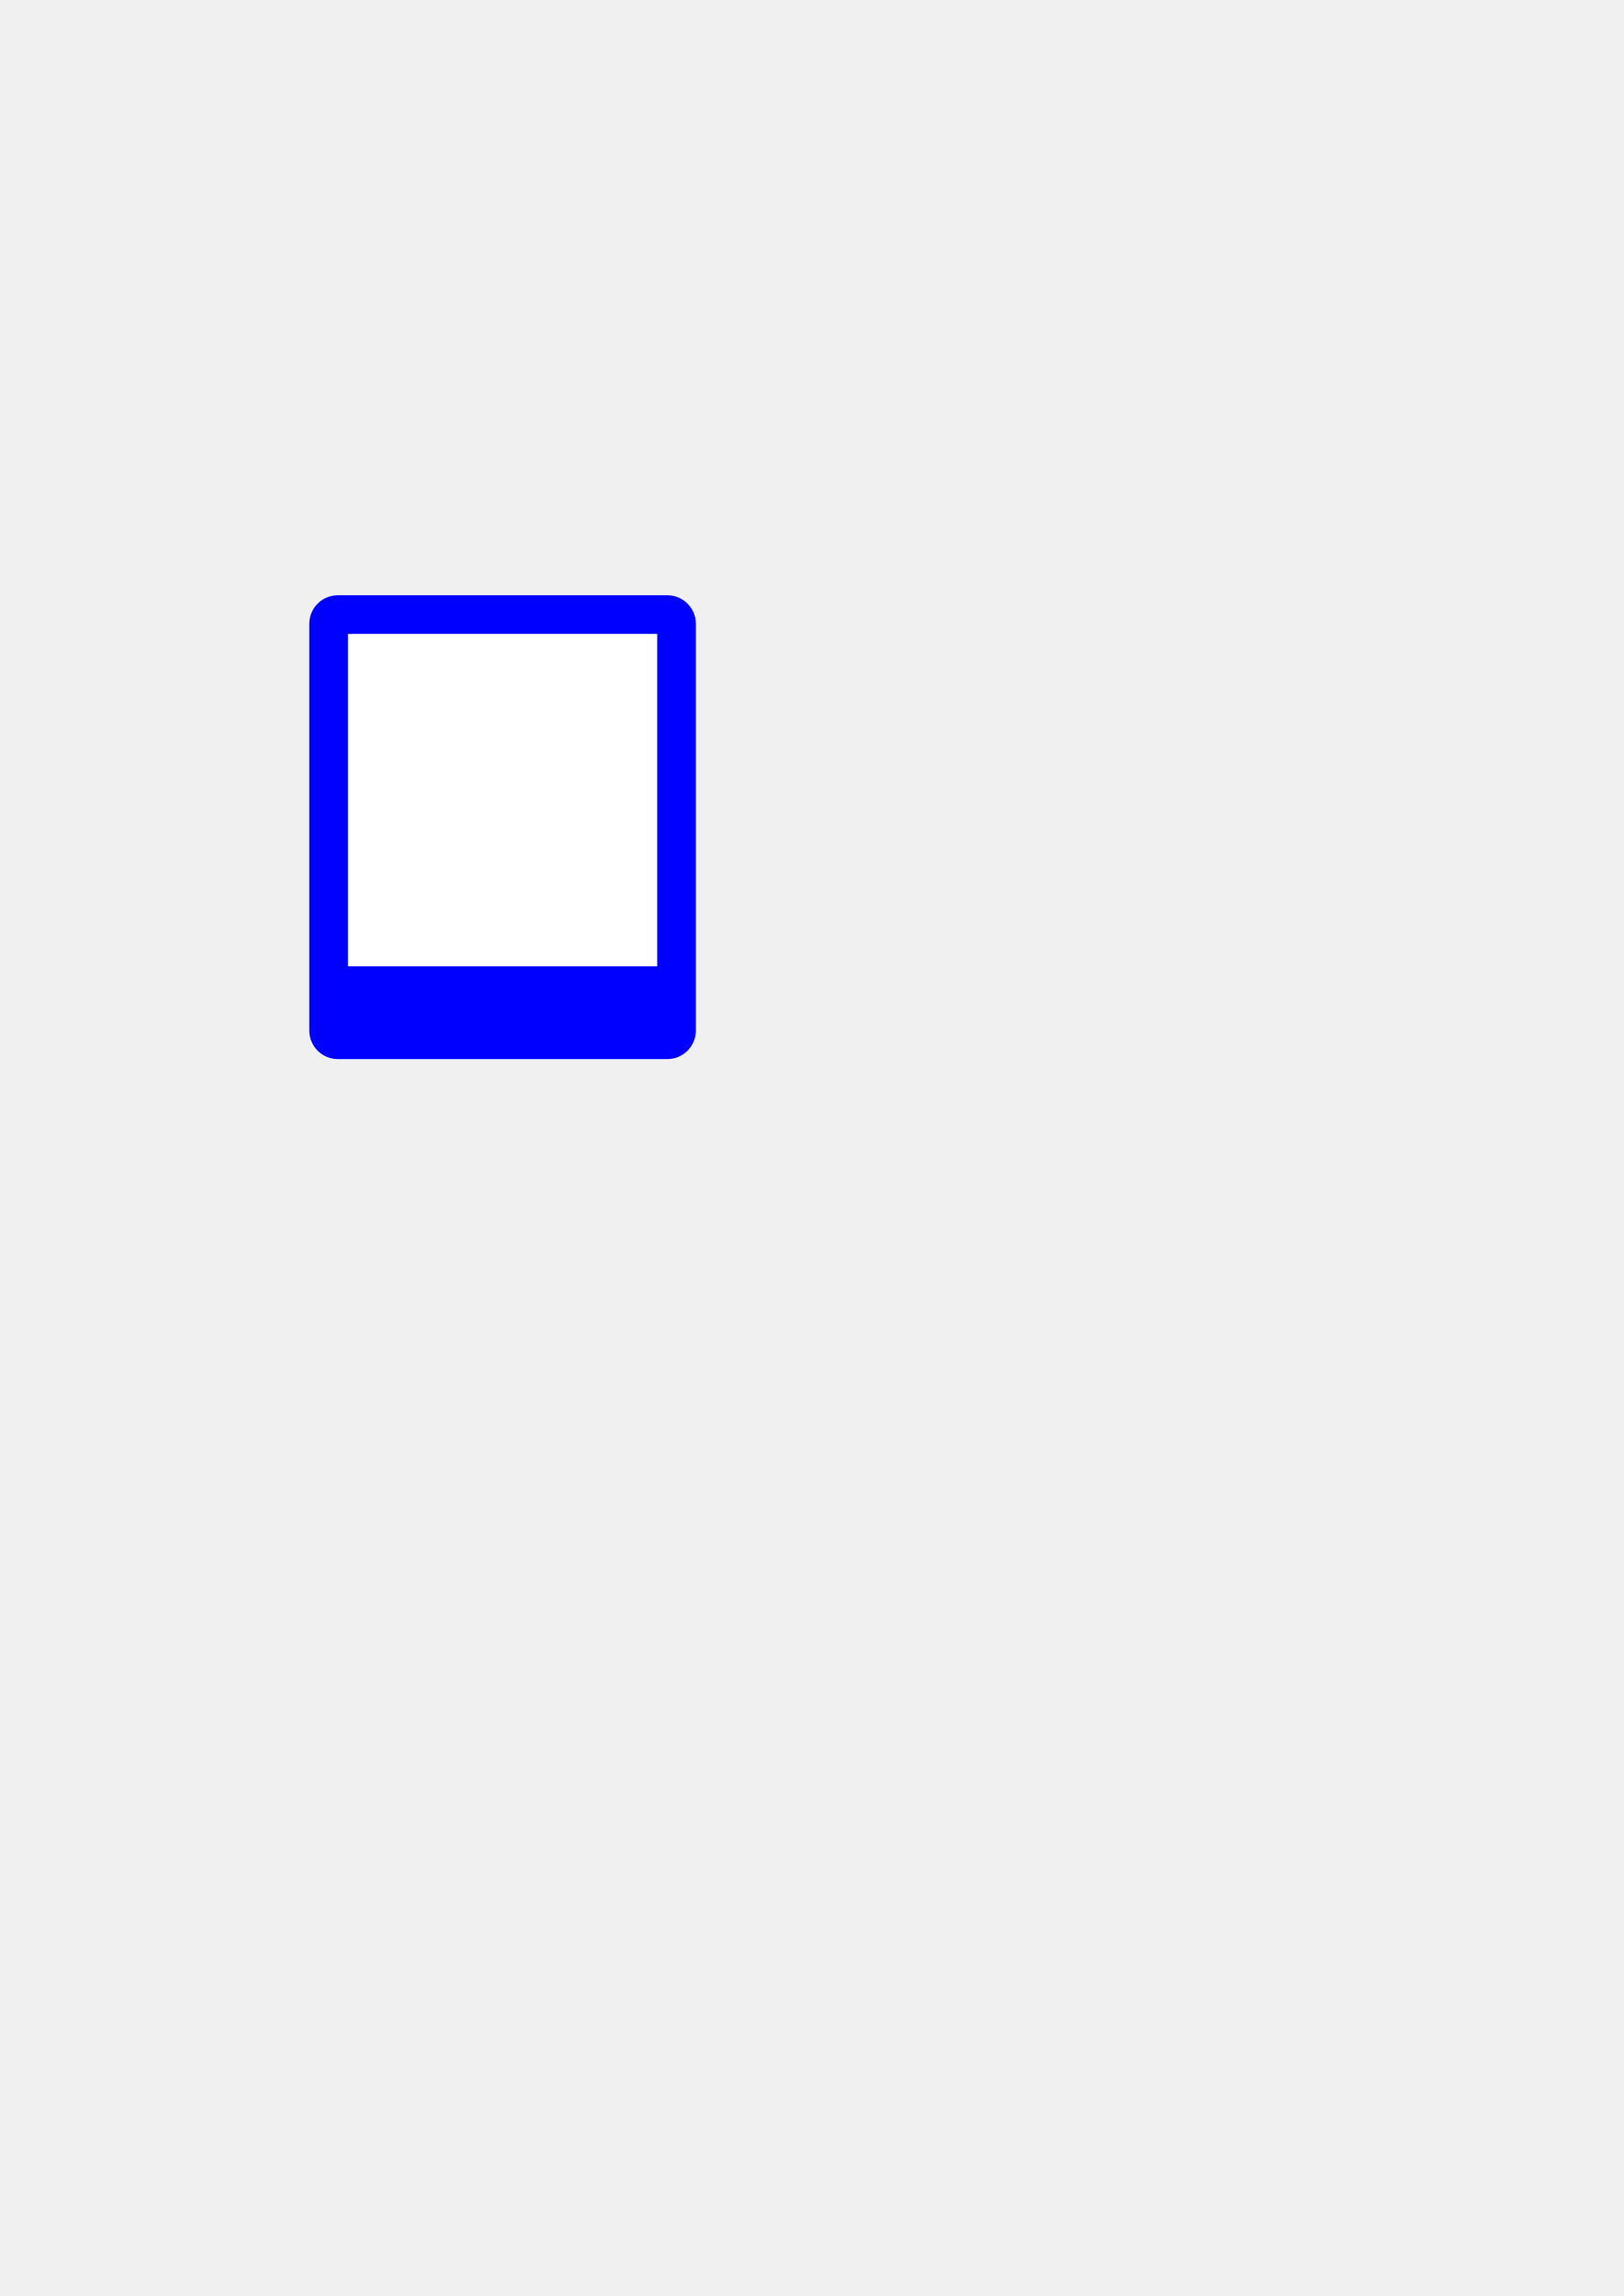
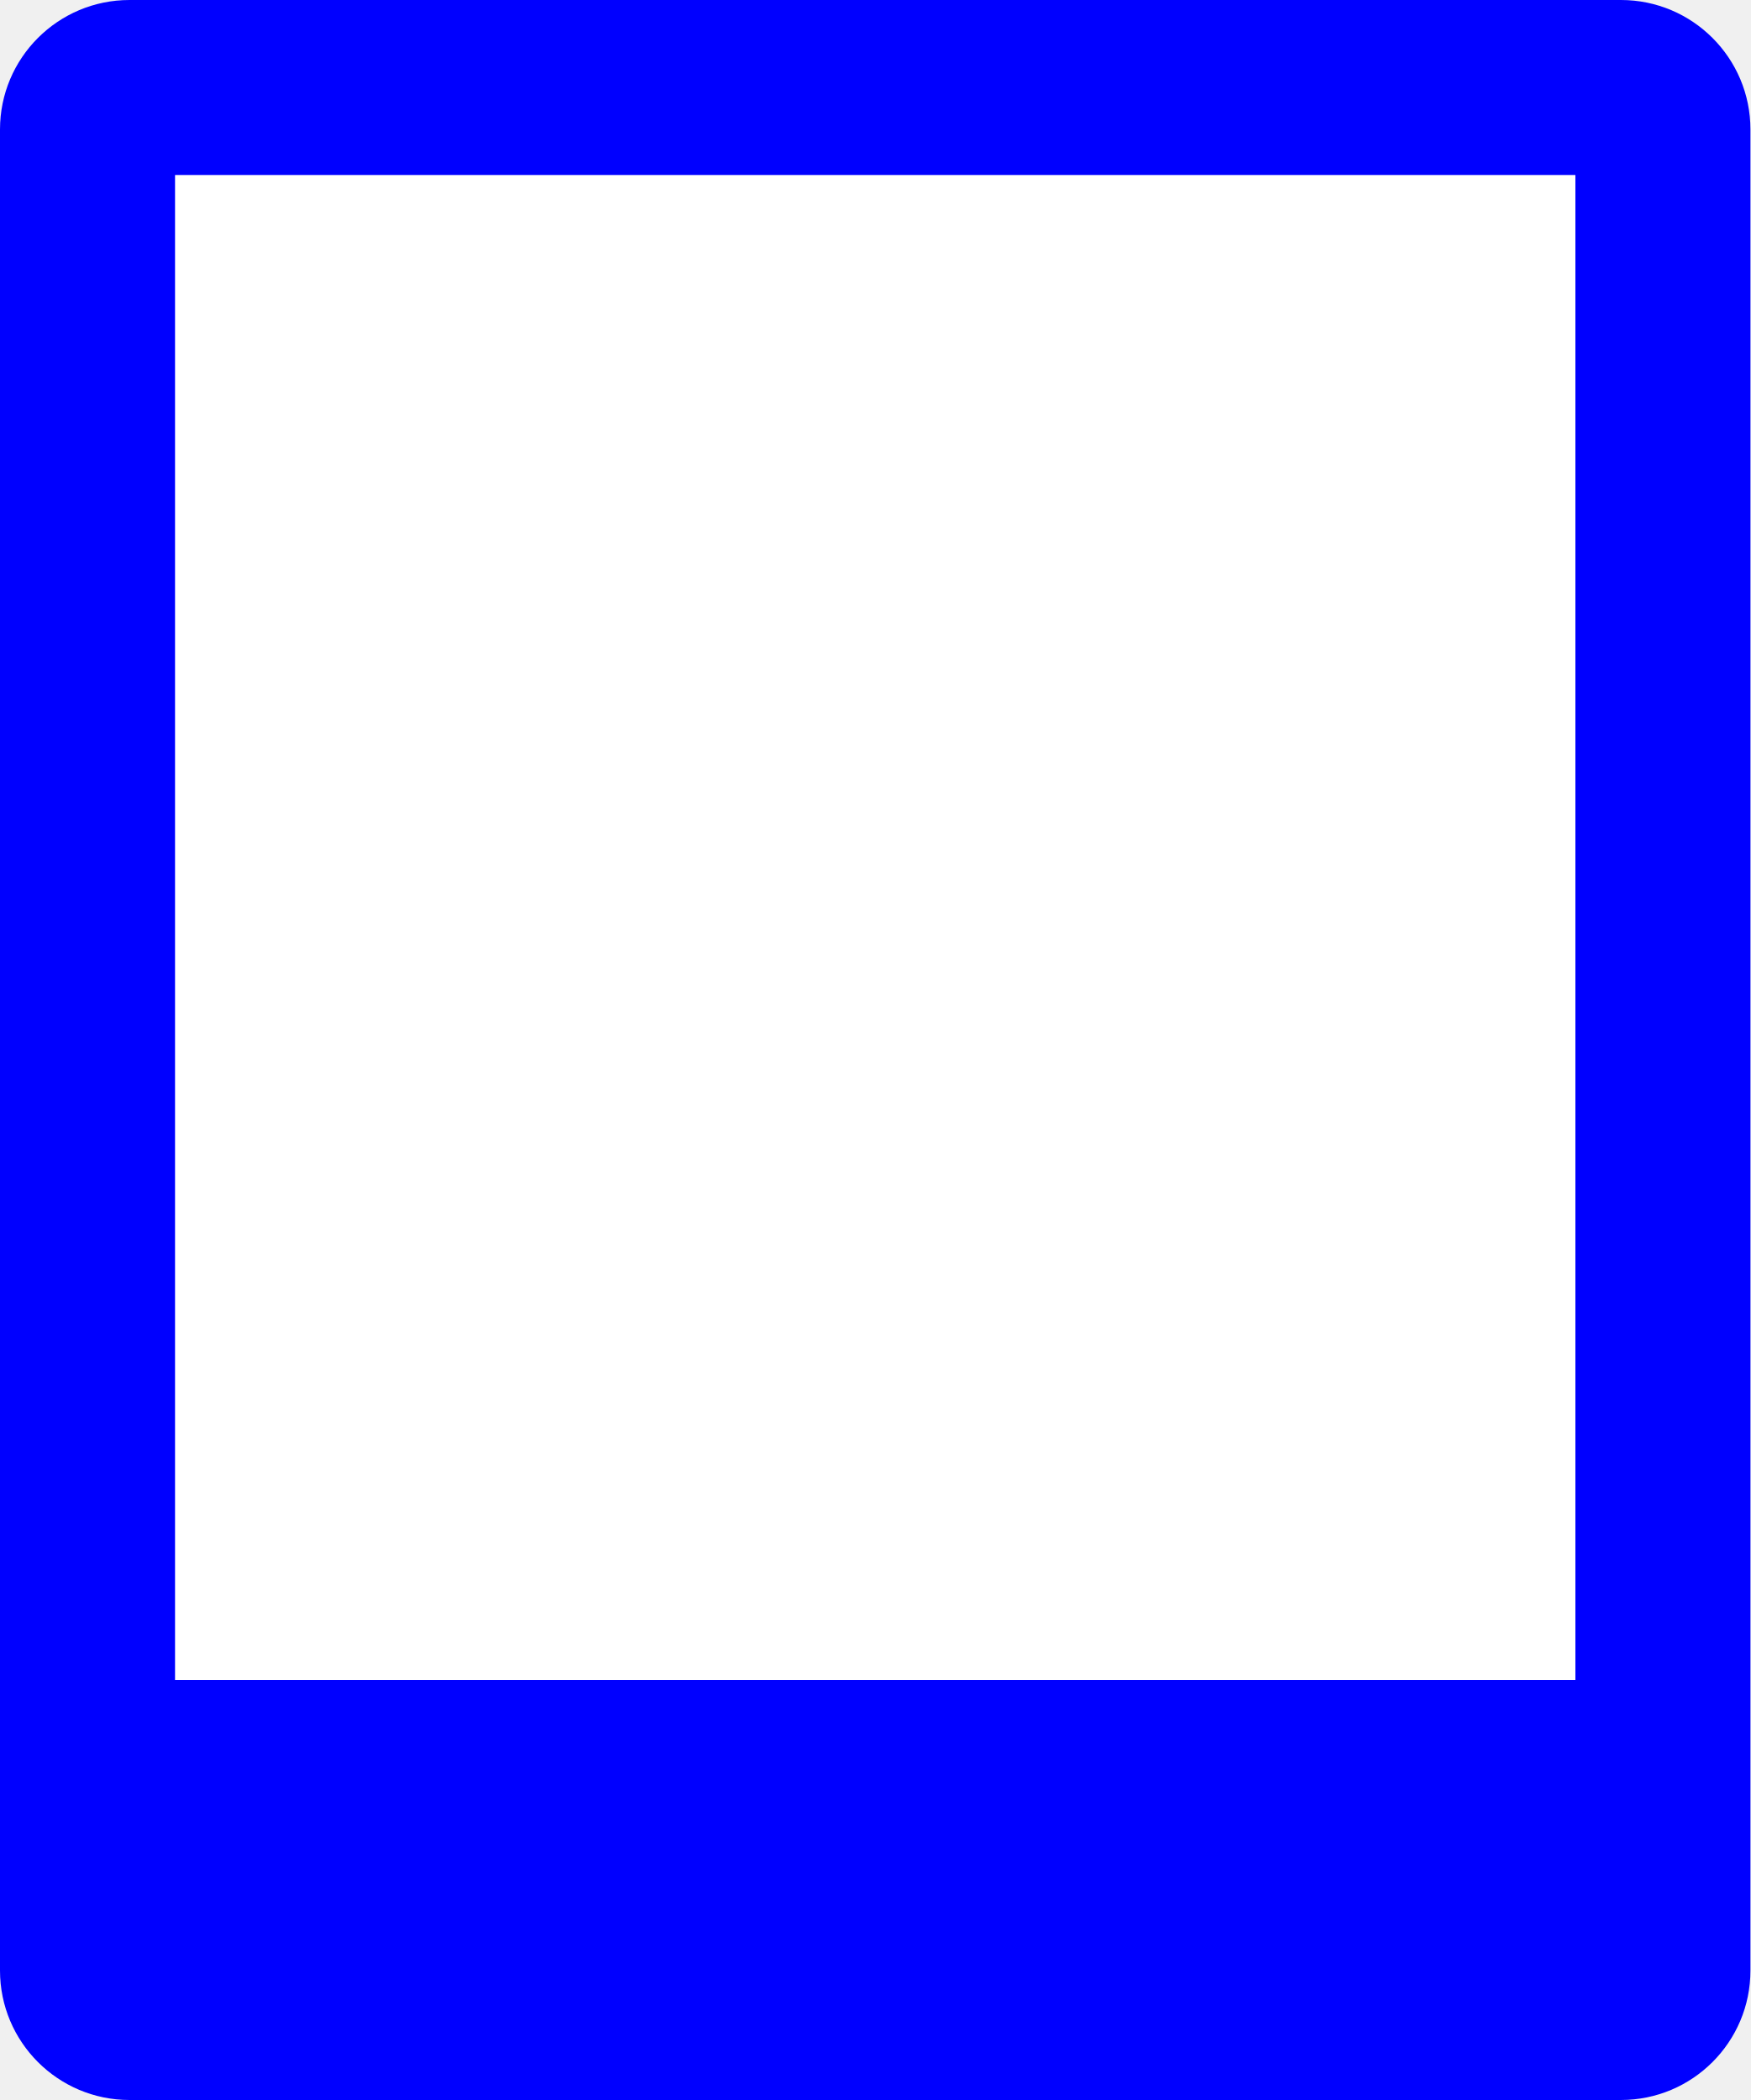
- <svg xmlns="http://www.w3.org/2000/svg" width="210mm" height="297mm" viewBox="0 0 210 297" version="1.1" id="svg2161">
+ <svg xmlns="http://www.w3.org/2000/svg" width="50mm" height="60mm" viewBox="0 0 50 60" version="1.1" id="svg2161">
  <defs id="defs2155" />
-   <g id="layer1">
+   <g id="layer1" transform="translate(-40,-77)">
    <rect style="fill:#0000ff;fill-opacity:1;stroke:none;stroke-width:1.25;stroke-linejoin:round;stroke-miterlimit:4;stroke-dasharray:none" id="rect2725" width="50" height="60" x="40" y="77" rx="3.7" ry="3.7" />
    <rect style="fill:#ffffff;fill-opacity:1;stroke:none;stroke-width:1.25;stroke-linejoin:round;stroke-miterlimit:4;stroke-dasharray:none" id="rect2737" width="40" height="43" x="45" y="82" />
  </g>
</svg>
